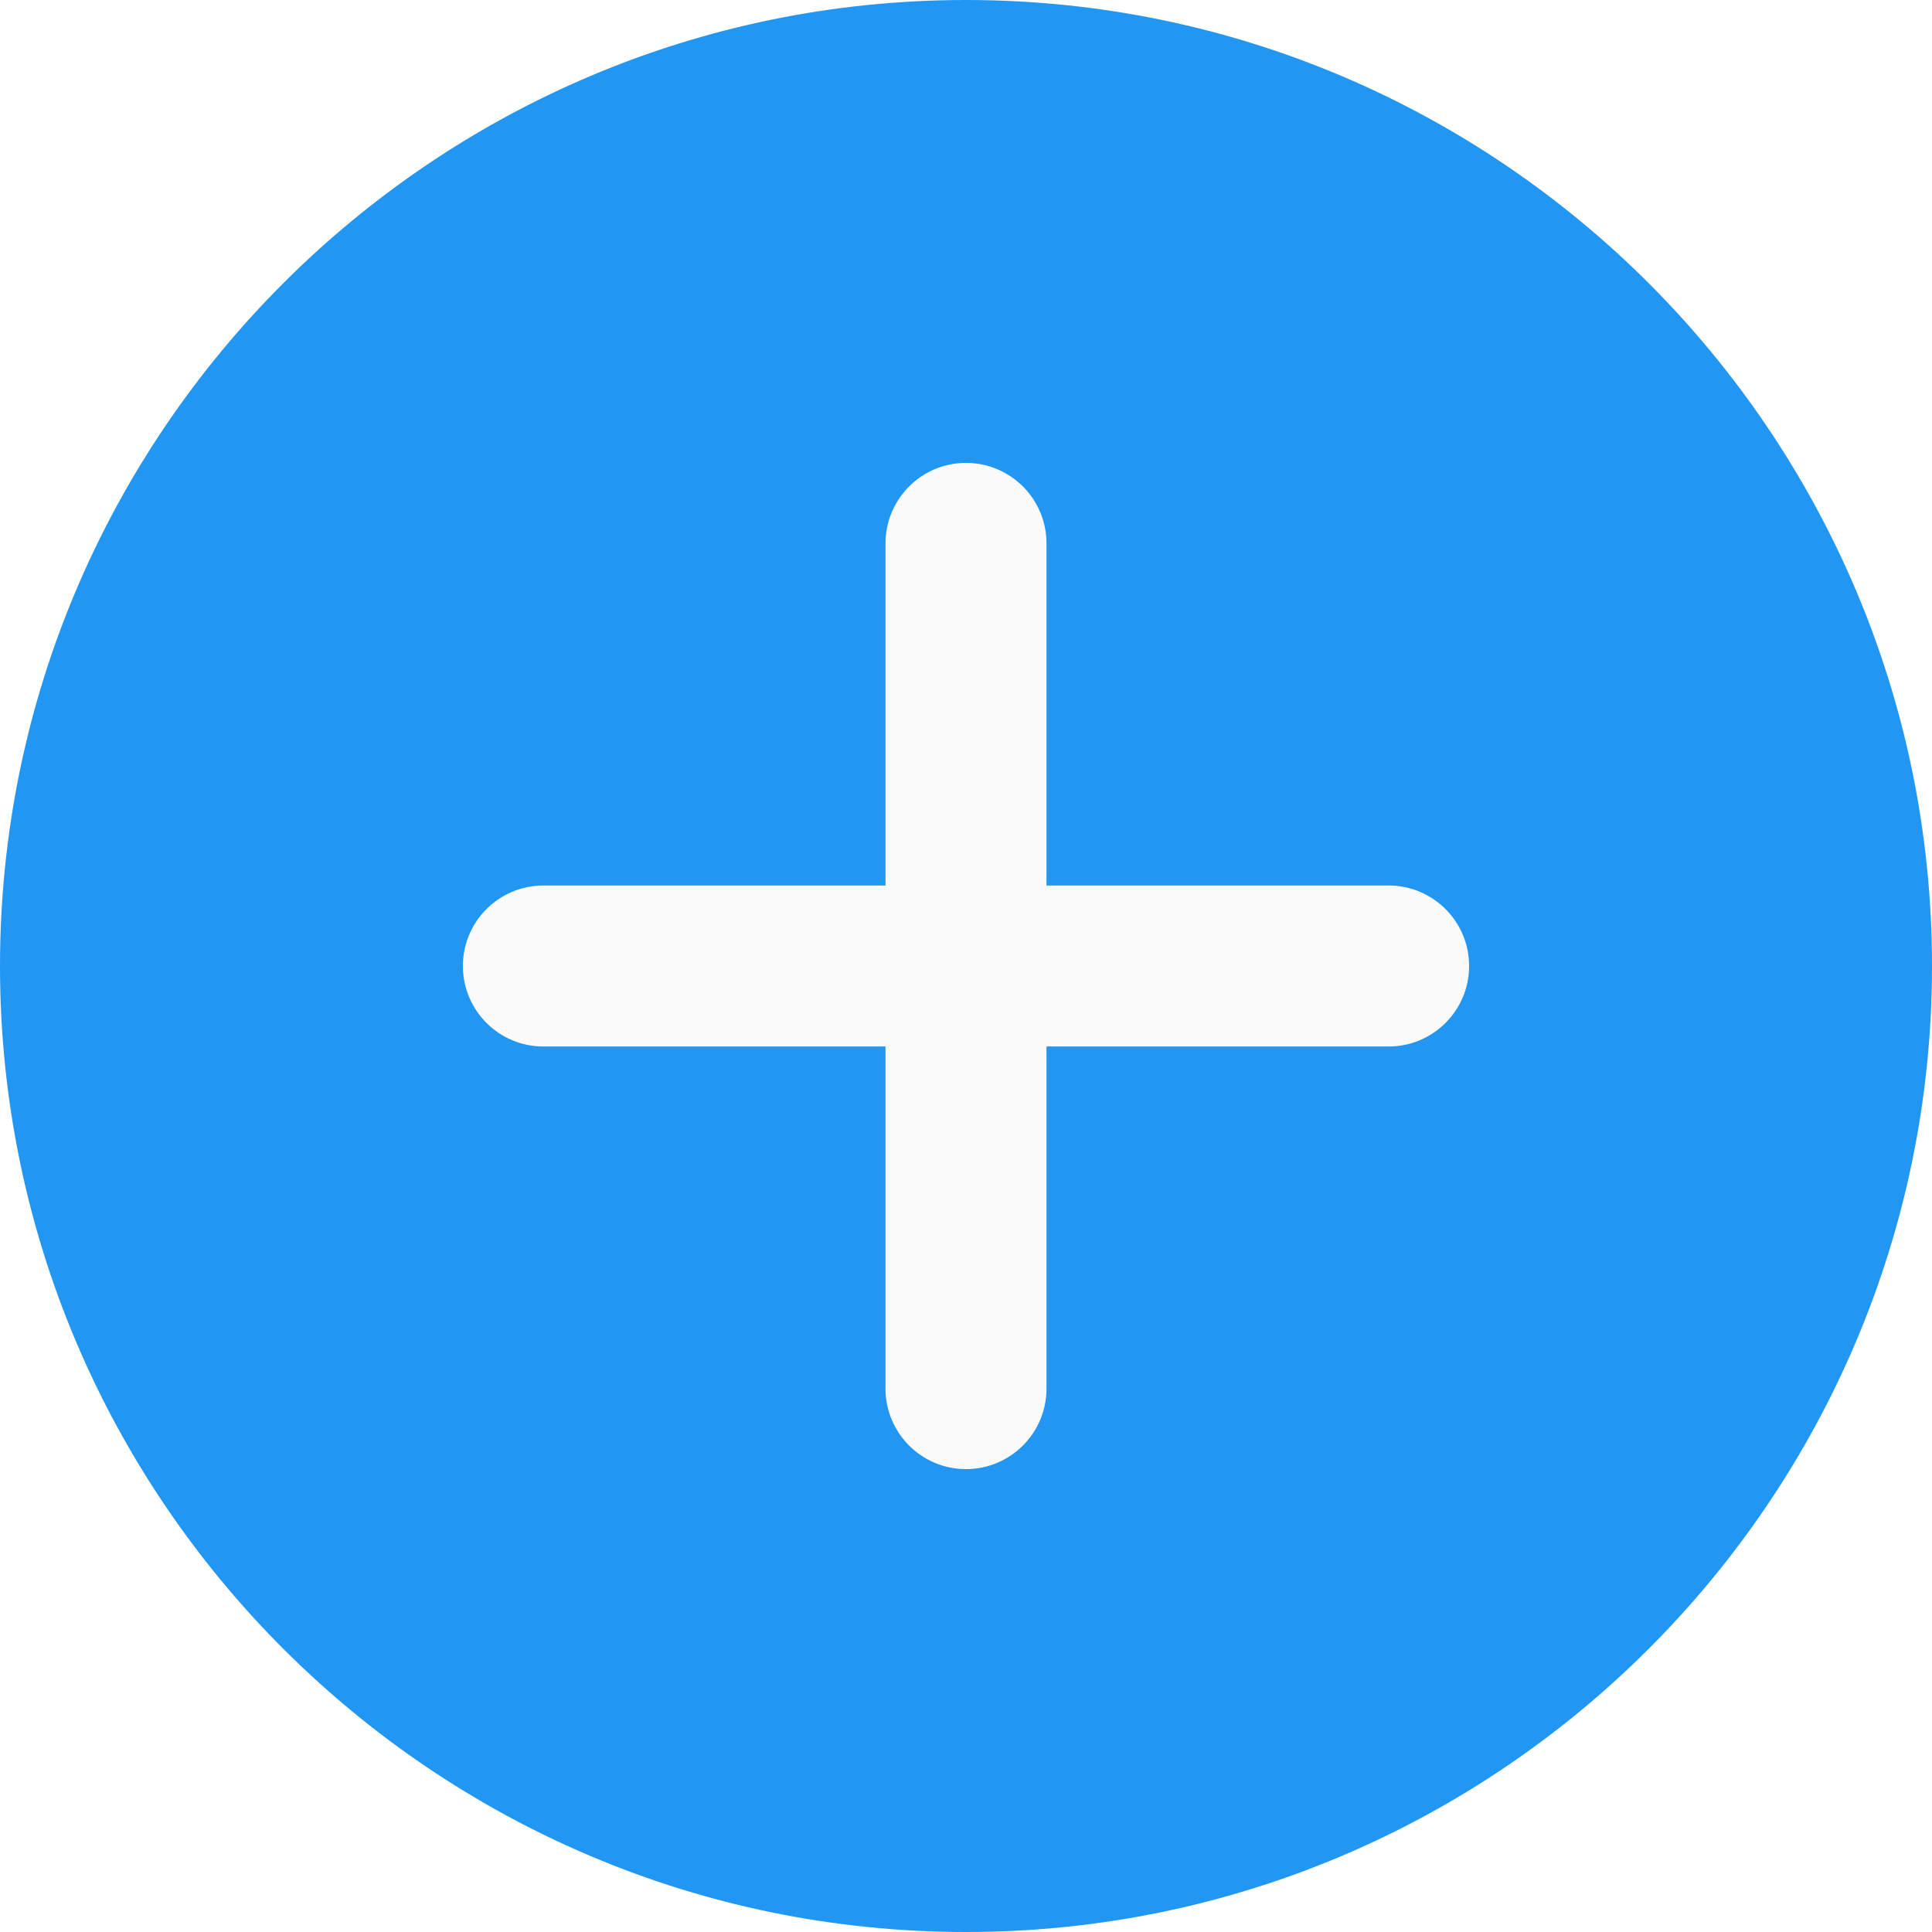
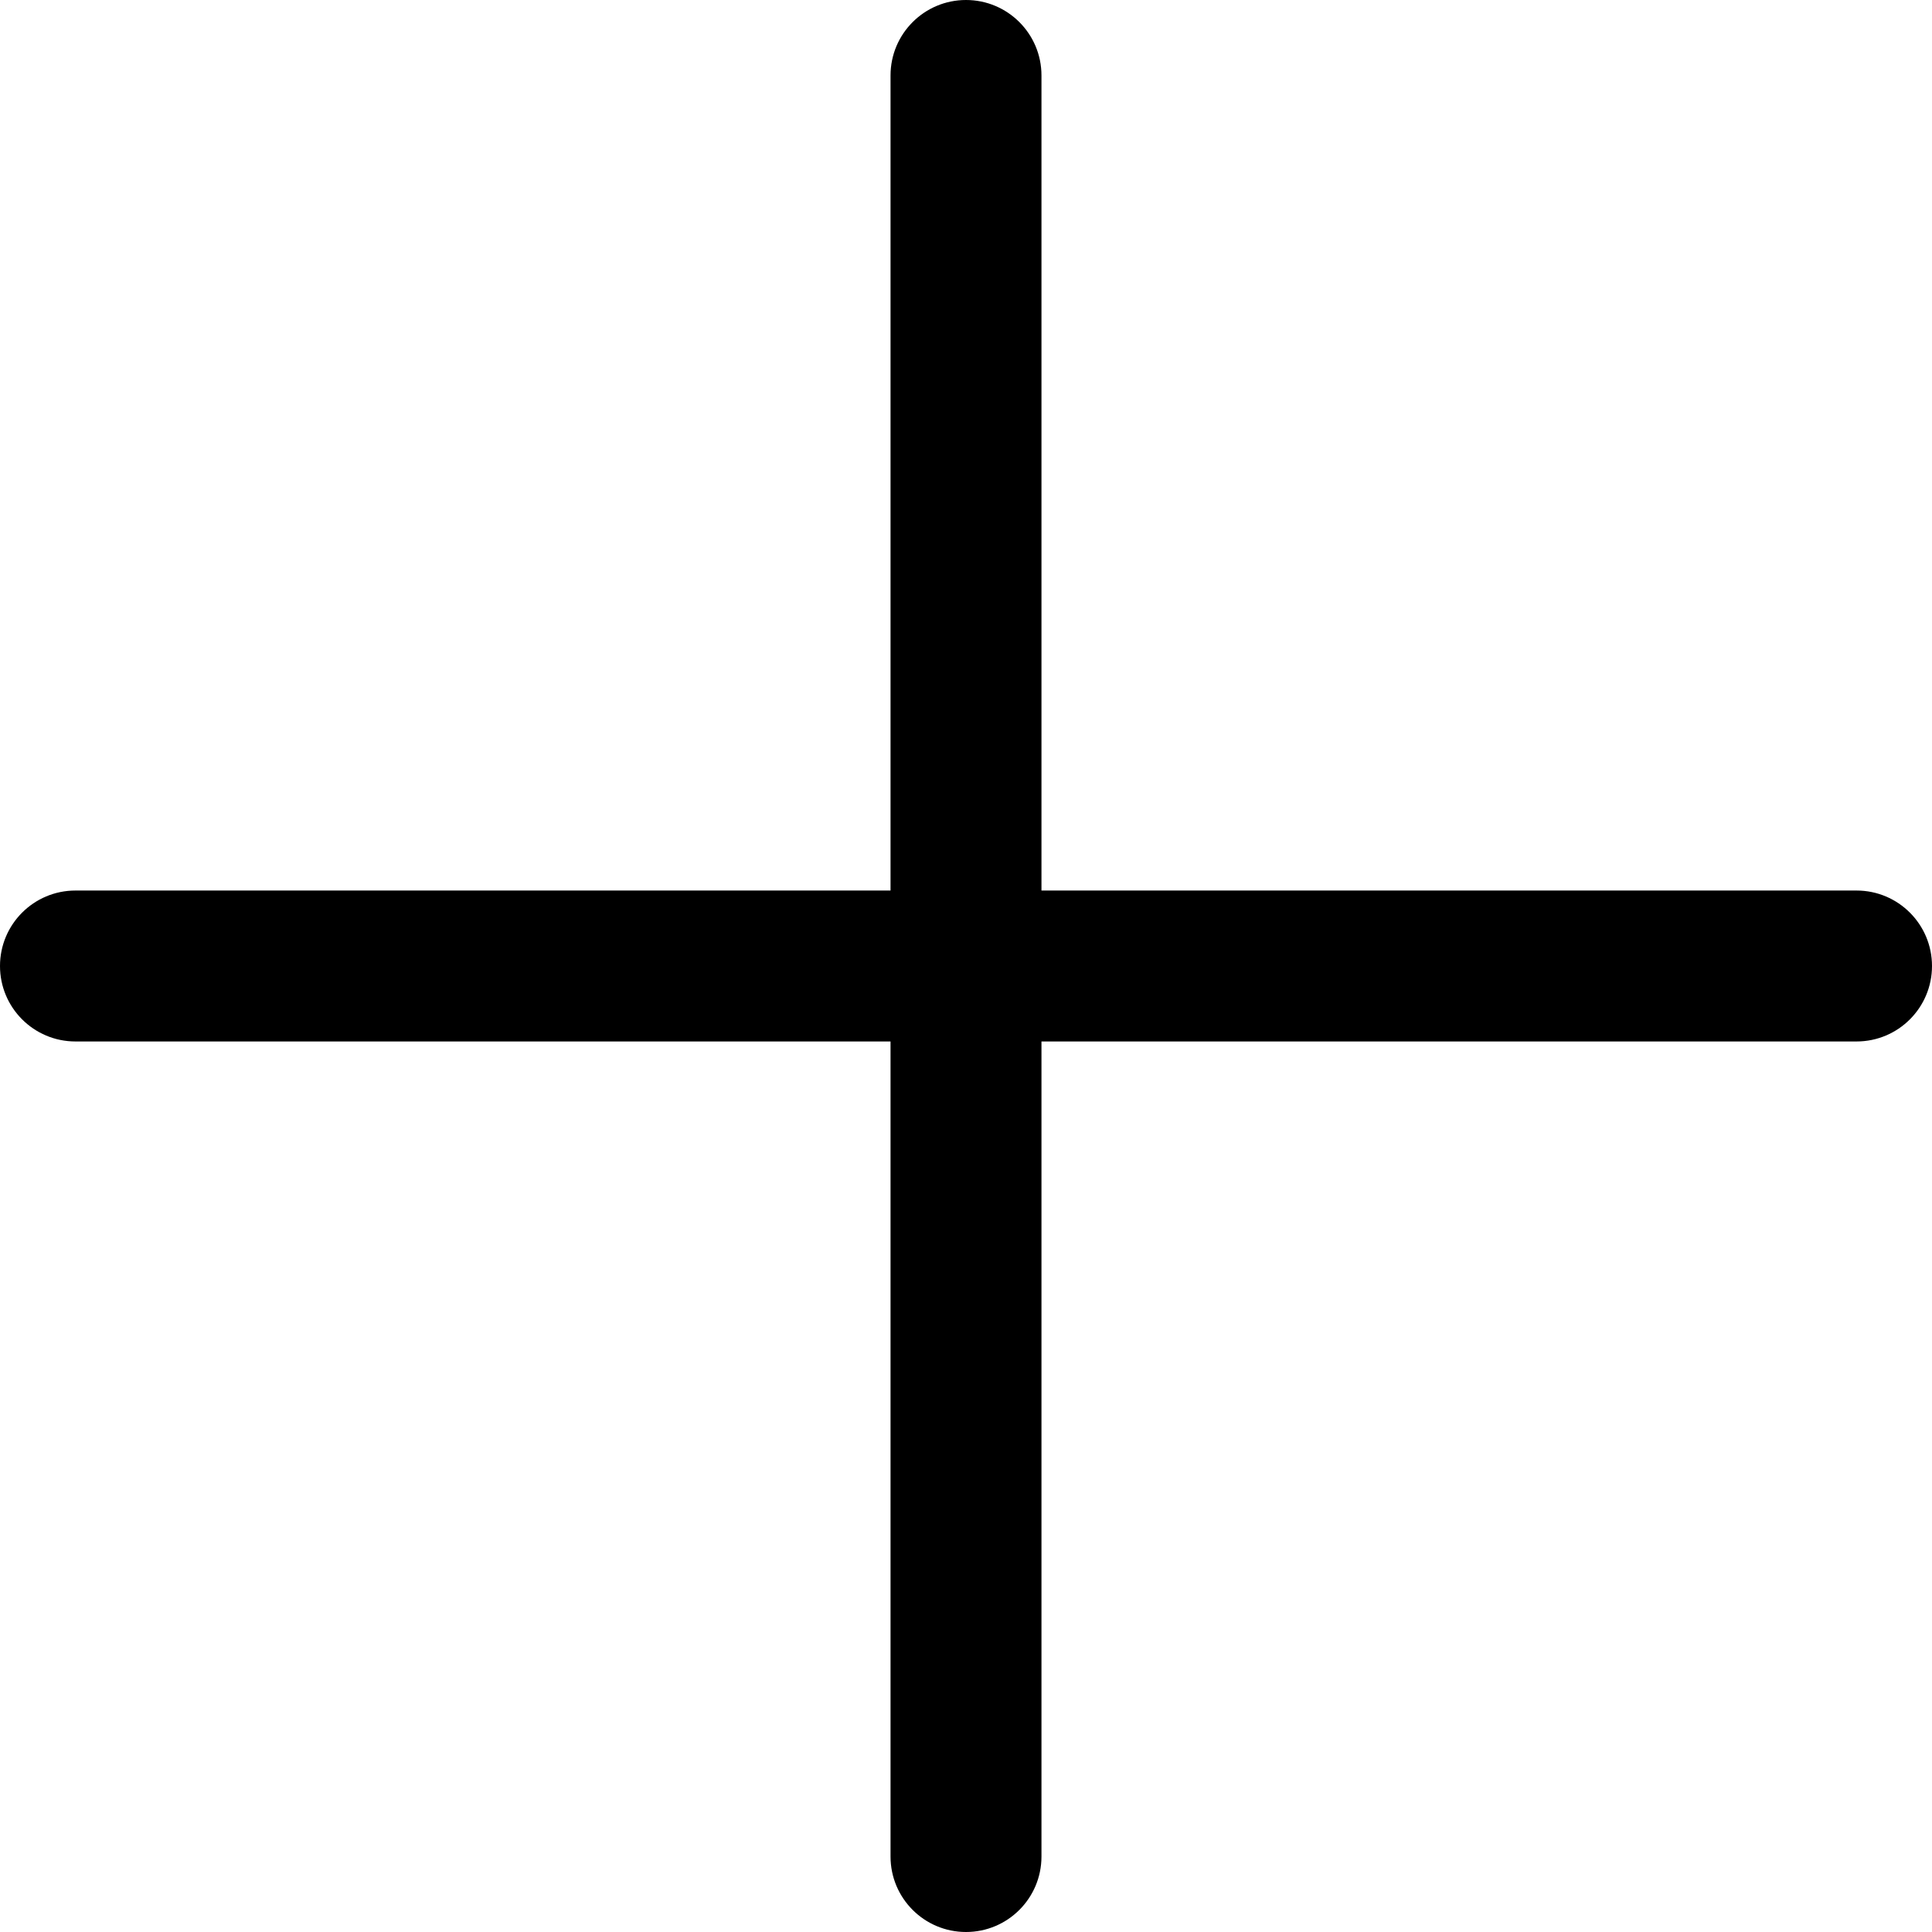
- <svg xmlns="http://www.w3.org/2000/svg" height="512pt" viewBox="0 0 512 512" width="512pt">
-   <path d="m256 0c-141.164 0-256 114.836-256 256s114.836 256 256 256 256-114.836 256-256-114.836-256-256-256zm0 0" fill="#2196f3" />
-   <path d="m368 277.332h-90.668v90.668c0 11.777-9.555 21.332-21.332 21.332s-21.332-9.555-21.332-21.332v-90.668h-90.668c-11.777 0-21.332-9.555-21.332-21.332s9.555-21.332 21.332-21.332h90.668v-90.668c0-11.777 9.555-21.332 21.332-21.332s21.332 9.555 21.332 21.332v90.668h90.668c11.777 0 21.332 9.555 21.332 21.332s-9.555 21.332-21.332 21.332zm0 0" fill="#fafafa" />
+ <svg xmlns="http://www.w3.org/2000/svg" version="1.1" id="Capa_1" x="0px" y="0px" viewBox="0 0 512 512" style="enable-background:new 0 0 512 512;" xml:space="preserve">
+   <g>
+     <g>
+       <path d="M492,236H276V20c0-11.046-8.954-20-20-20c-11.046,0-20,8.954-20,20v216H20c-11.046,0-20,8.954-20,20s8.954,20,20,20h216    v216c0,11.046,8.954,20,20,20s20-8.954,20-20V276h216c11.046,0,20-8.954,20-20C512,244.954,503.046,236,492,236z" />
+     </g>
+   </g>
</svg>
